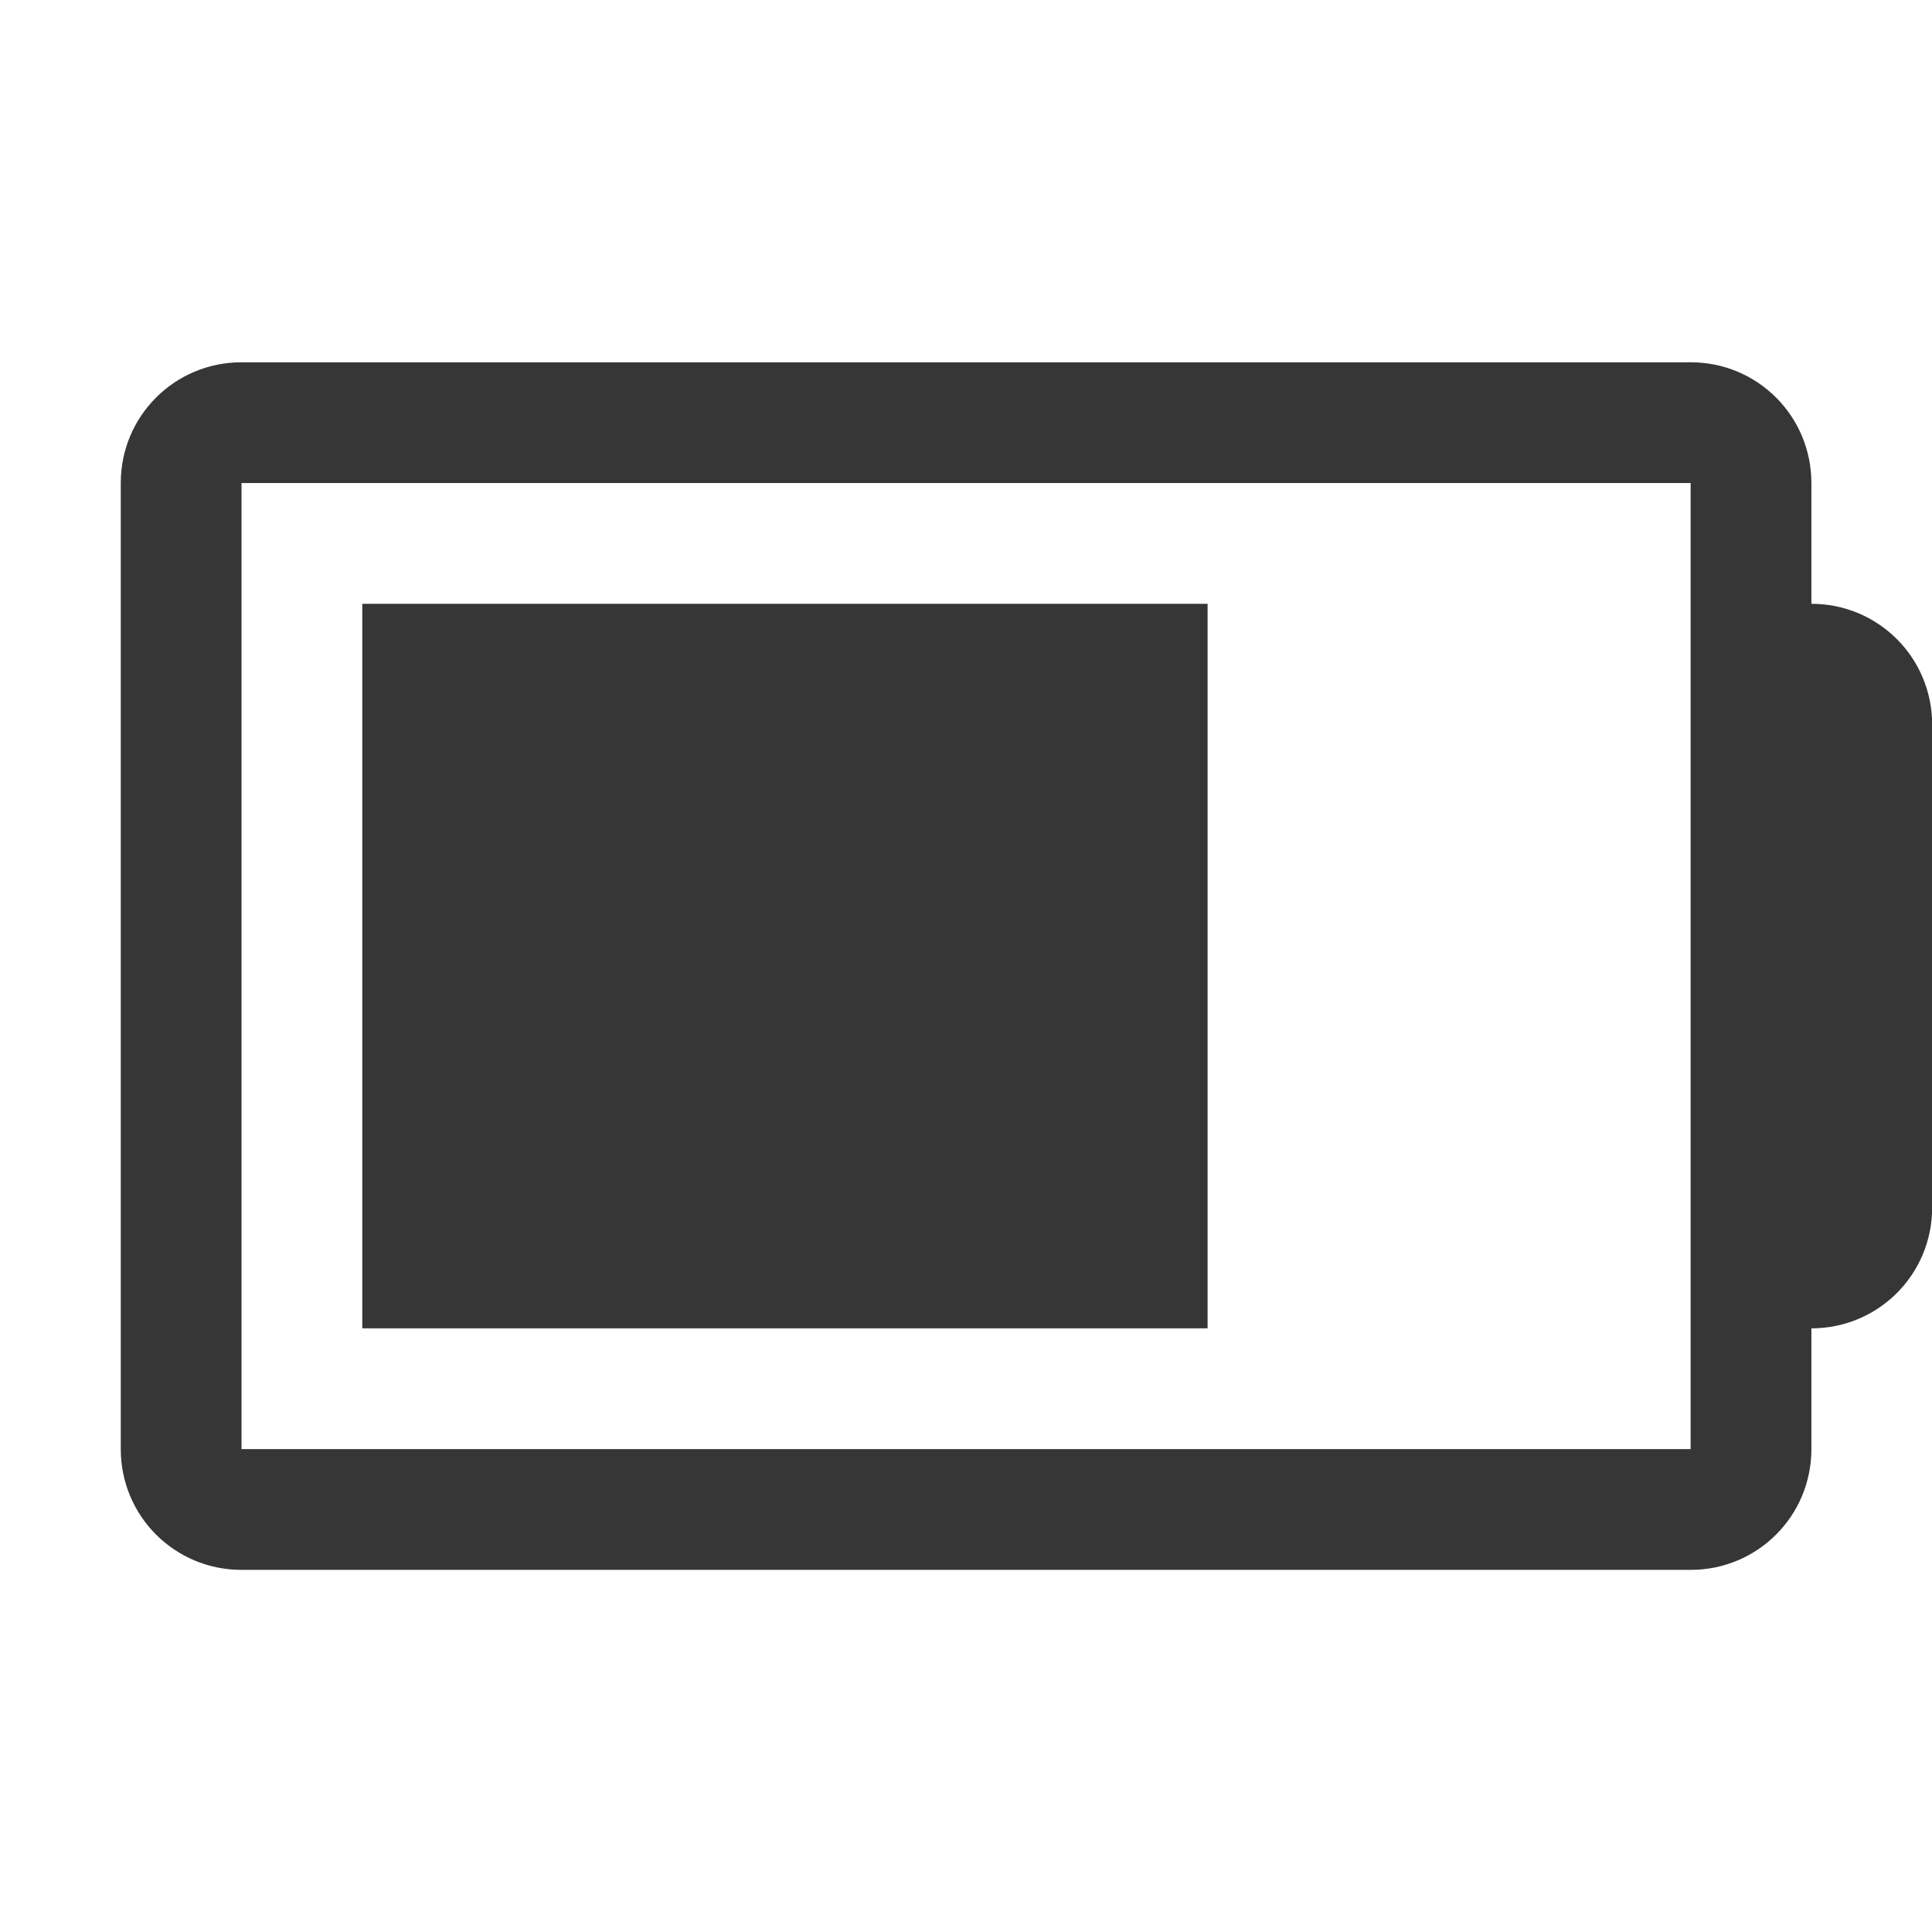
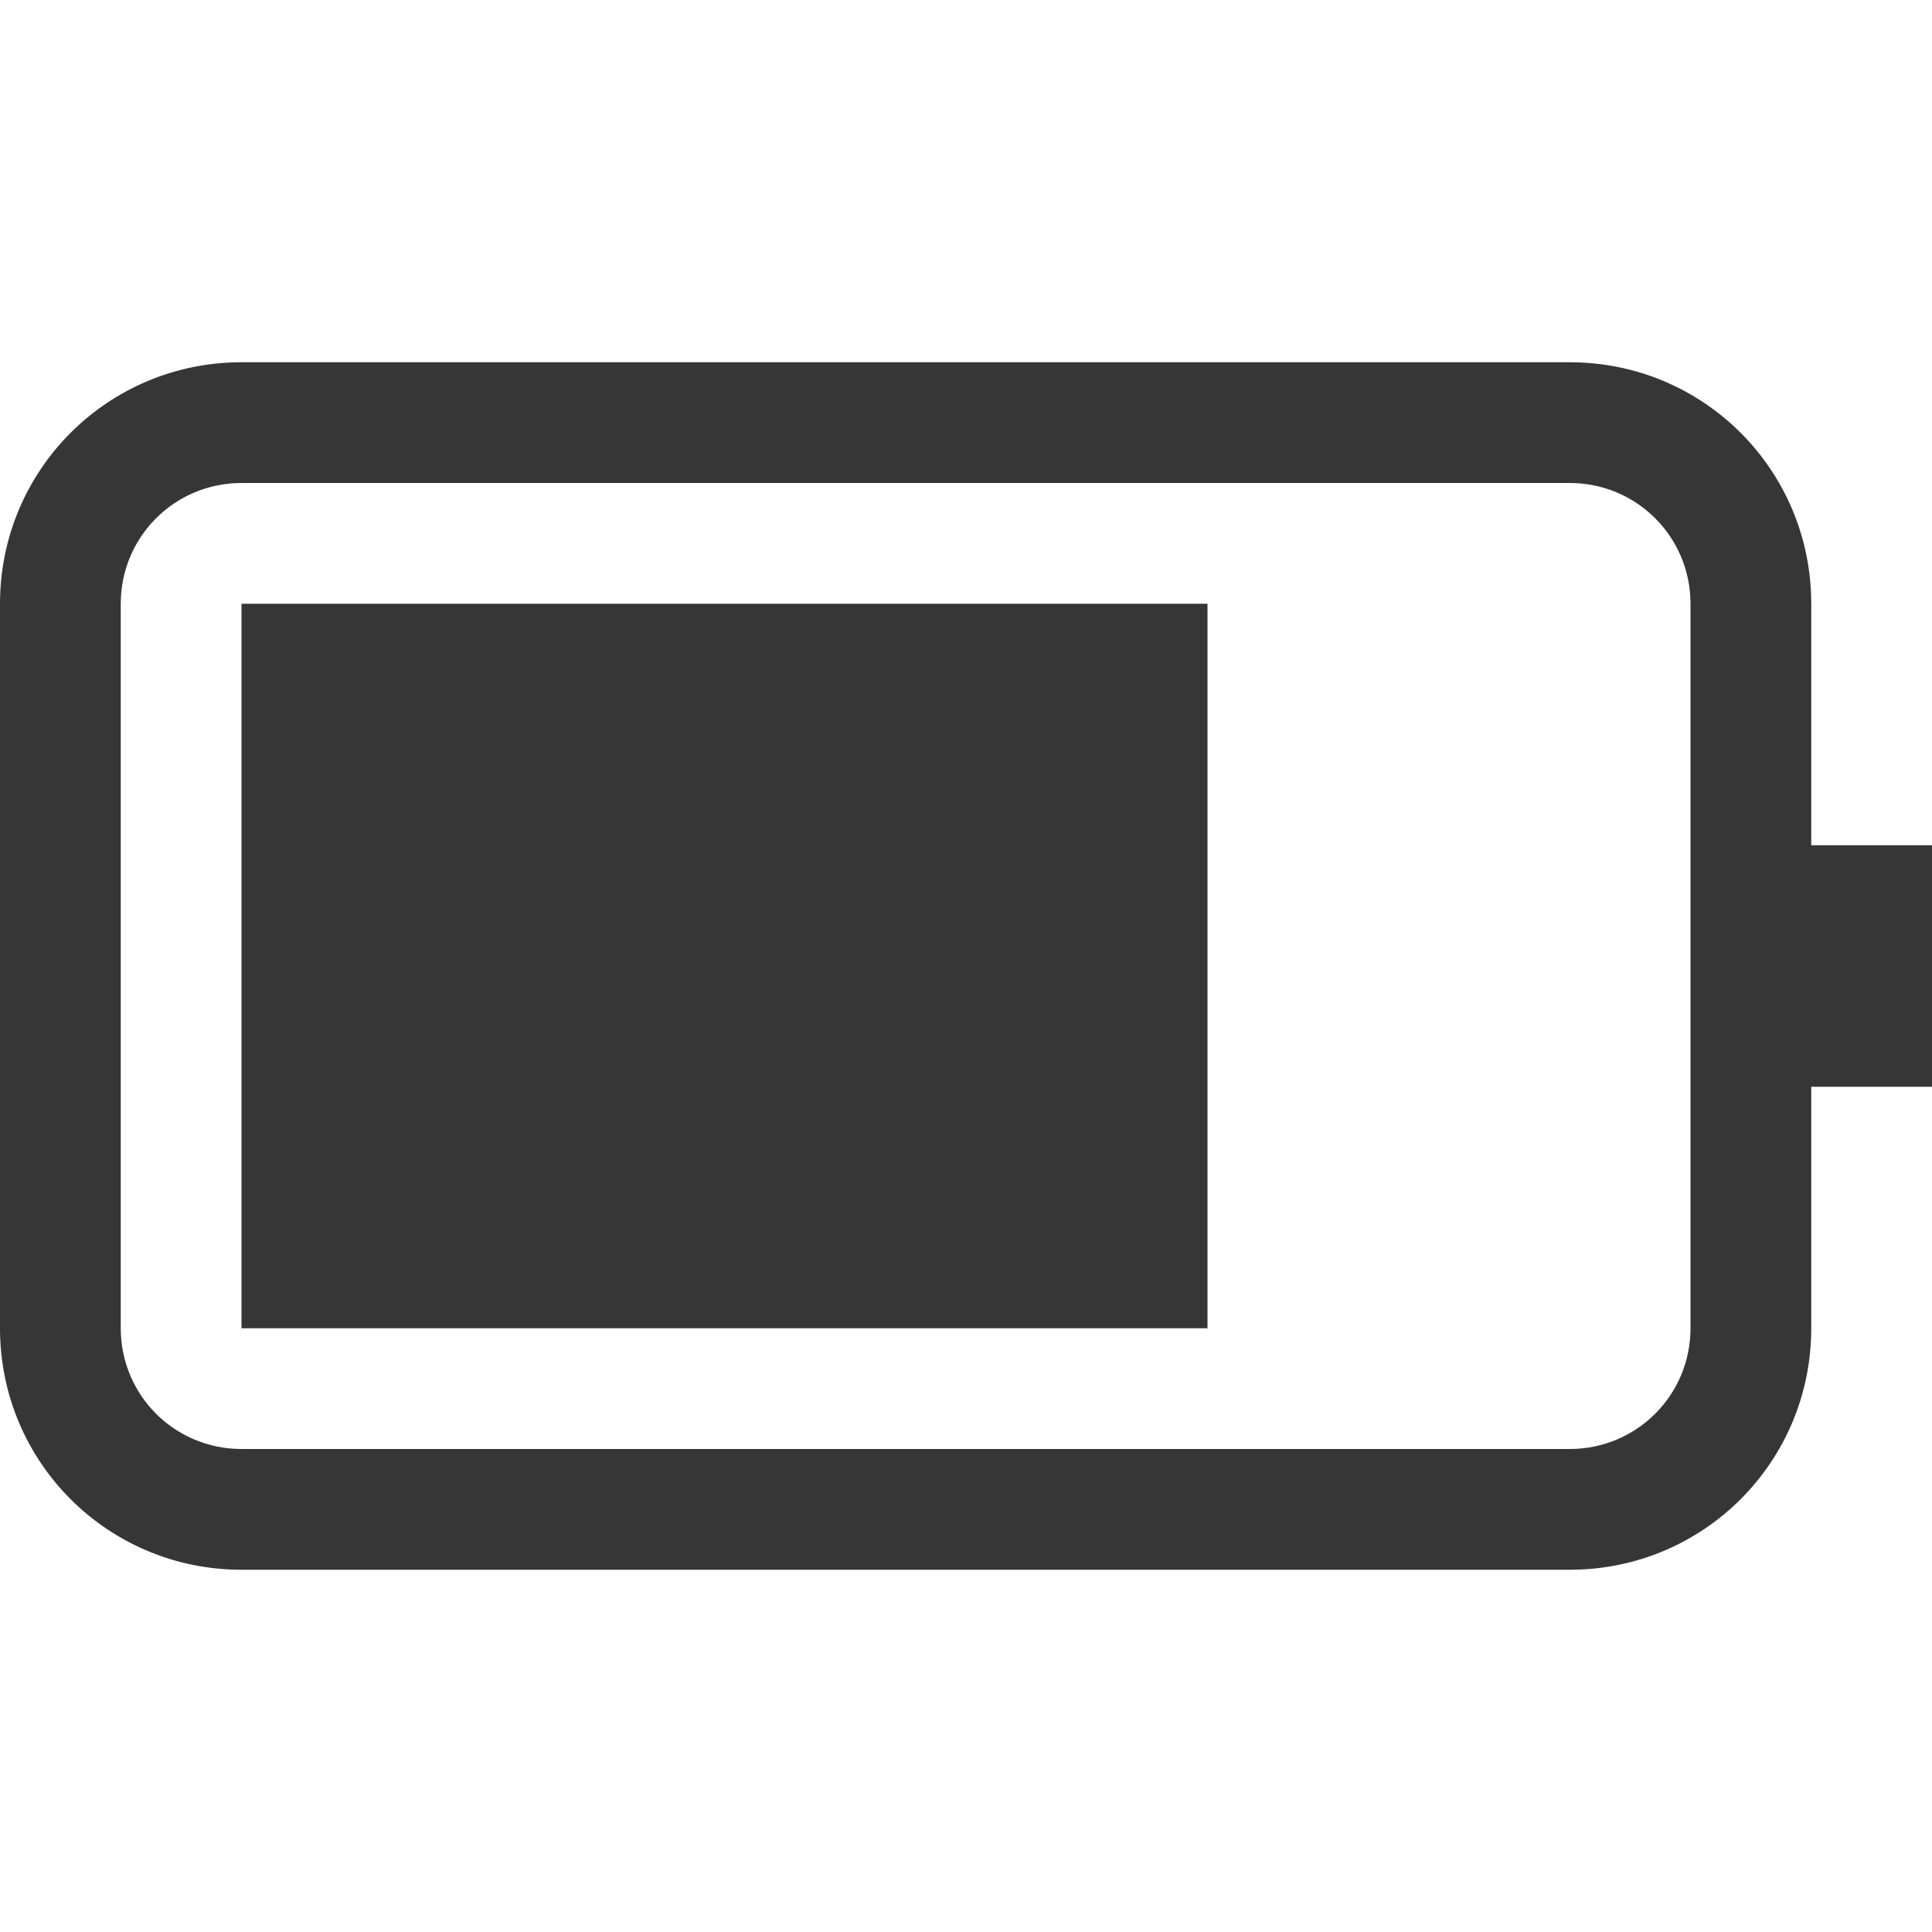
- <svg xmlns="http://www.w3.org/2000/svg" width="16" height="16" viewBox="0 0 4.233 4.233" version="1.1" id="svg5">
-   <defs id="defs2" />
-   <path id="rect3137" style="opacity:1;fill:#363636;stroke-width:0.991" d="M 2,3 C 1.446,3 1,3.446 1,4 v 8 c 0,0.554 0.446,1 1,1 h 12 c 0.554,0 1,-0.446 1,-1 v -1 c 0.554,0 1,-0.446 1,-1 V 6 C 16,5.446 15.554,5 15,5 V 4 C 15,3.446 14.554,3 14,3 Z m 0,1 h 12 v 8 H 2 Z m 1,1 v 6 l 7,0 V 5 Z" transform="scale(0.2645833)" />
+ <svg xmlns="http://www.w3.org/2000/svg" width="16" height="16" version="1.1">
+   <path d="m2 3c-1.108 0-2 0.892-2 2v6c0 1.108 0.892 2 2 2h11c1.108 0 2-0.892 2-2v-2h1v-2h-1v-2c0-1.108-0.892-2-2-2zm0 1h11c0.554 0 1 0.446 1 1v6c0 0.554-0.446 1-1 1h-11c-0.554 0-1-0.446-1-1v-6c0-0.554 0.446-1 1-1z" fill="#363636" stroke-linecap="round" stroke-linejoin="round" stroke-width="1.5" style="paint-order:stroke fill markers" />
+   <rect x="2" y="5" width="8" height="6" rx="0" ry="0" fill="#363636" stroke-linecap="round" stroke-linejoin="round" stroke-width="1.279" style="paint-order:stroke fill markers" />
</svg>
